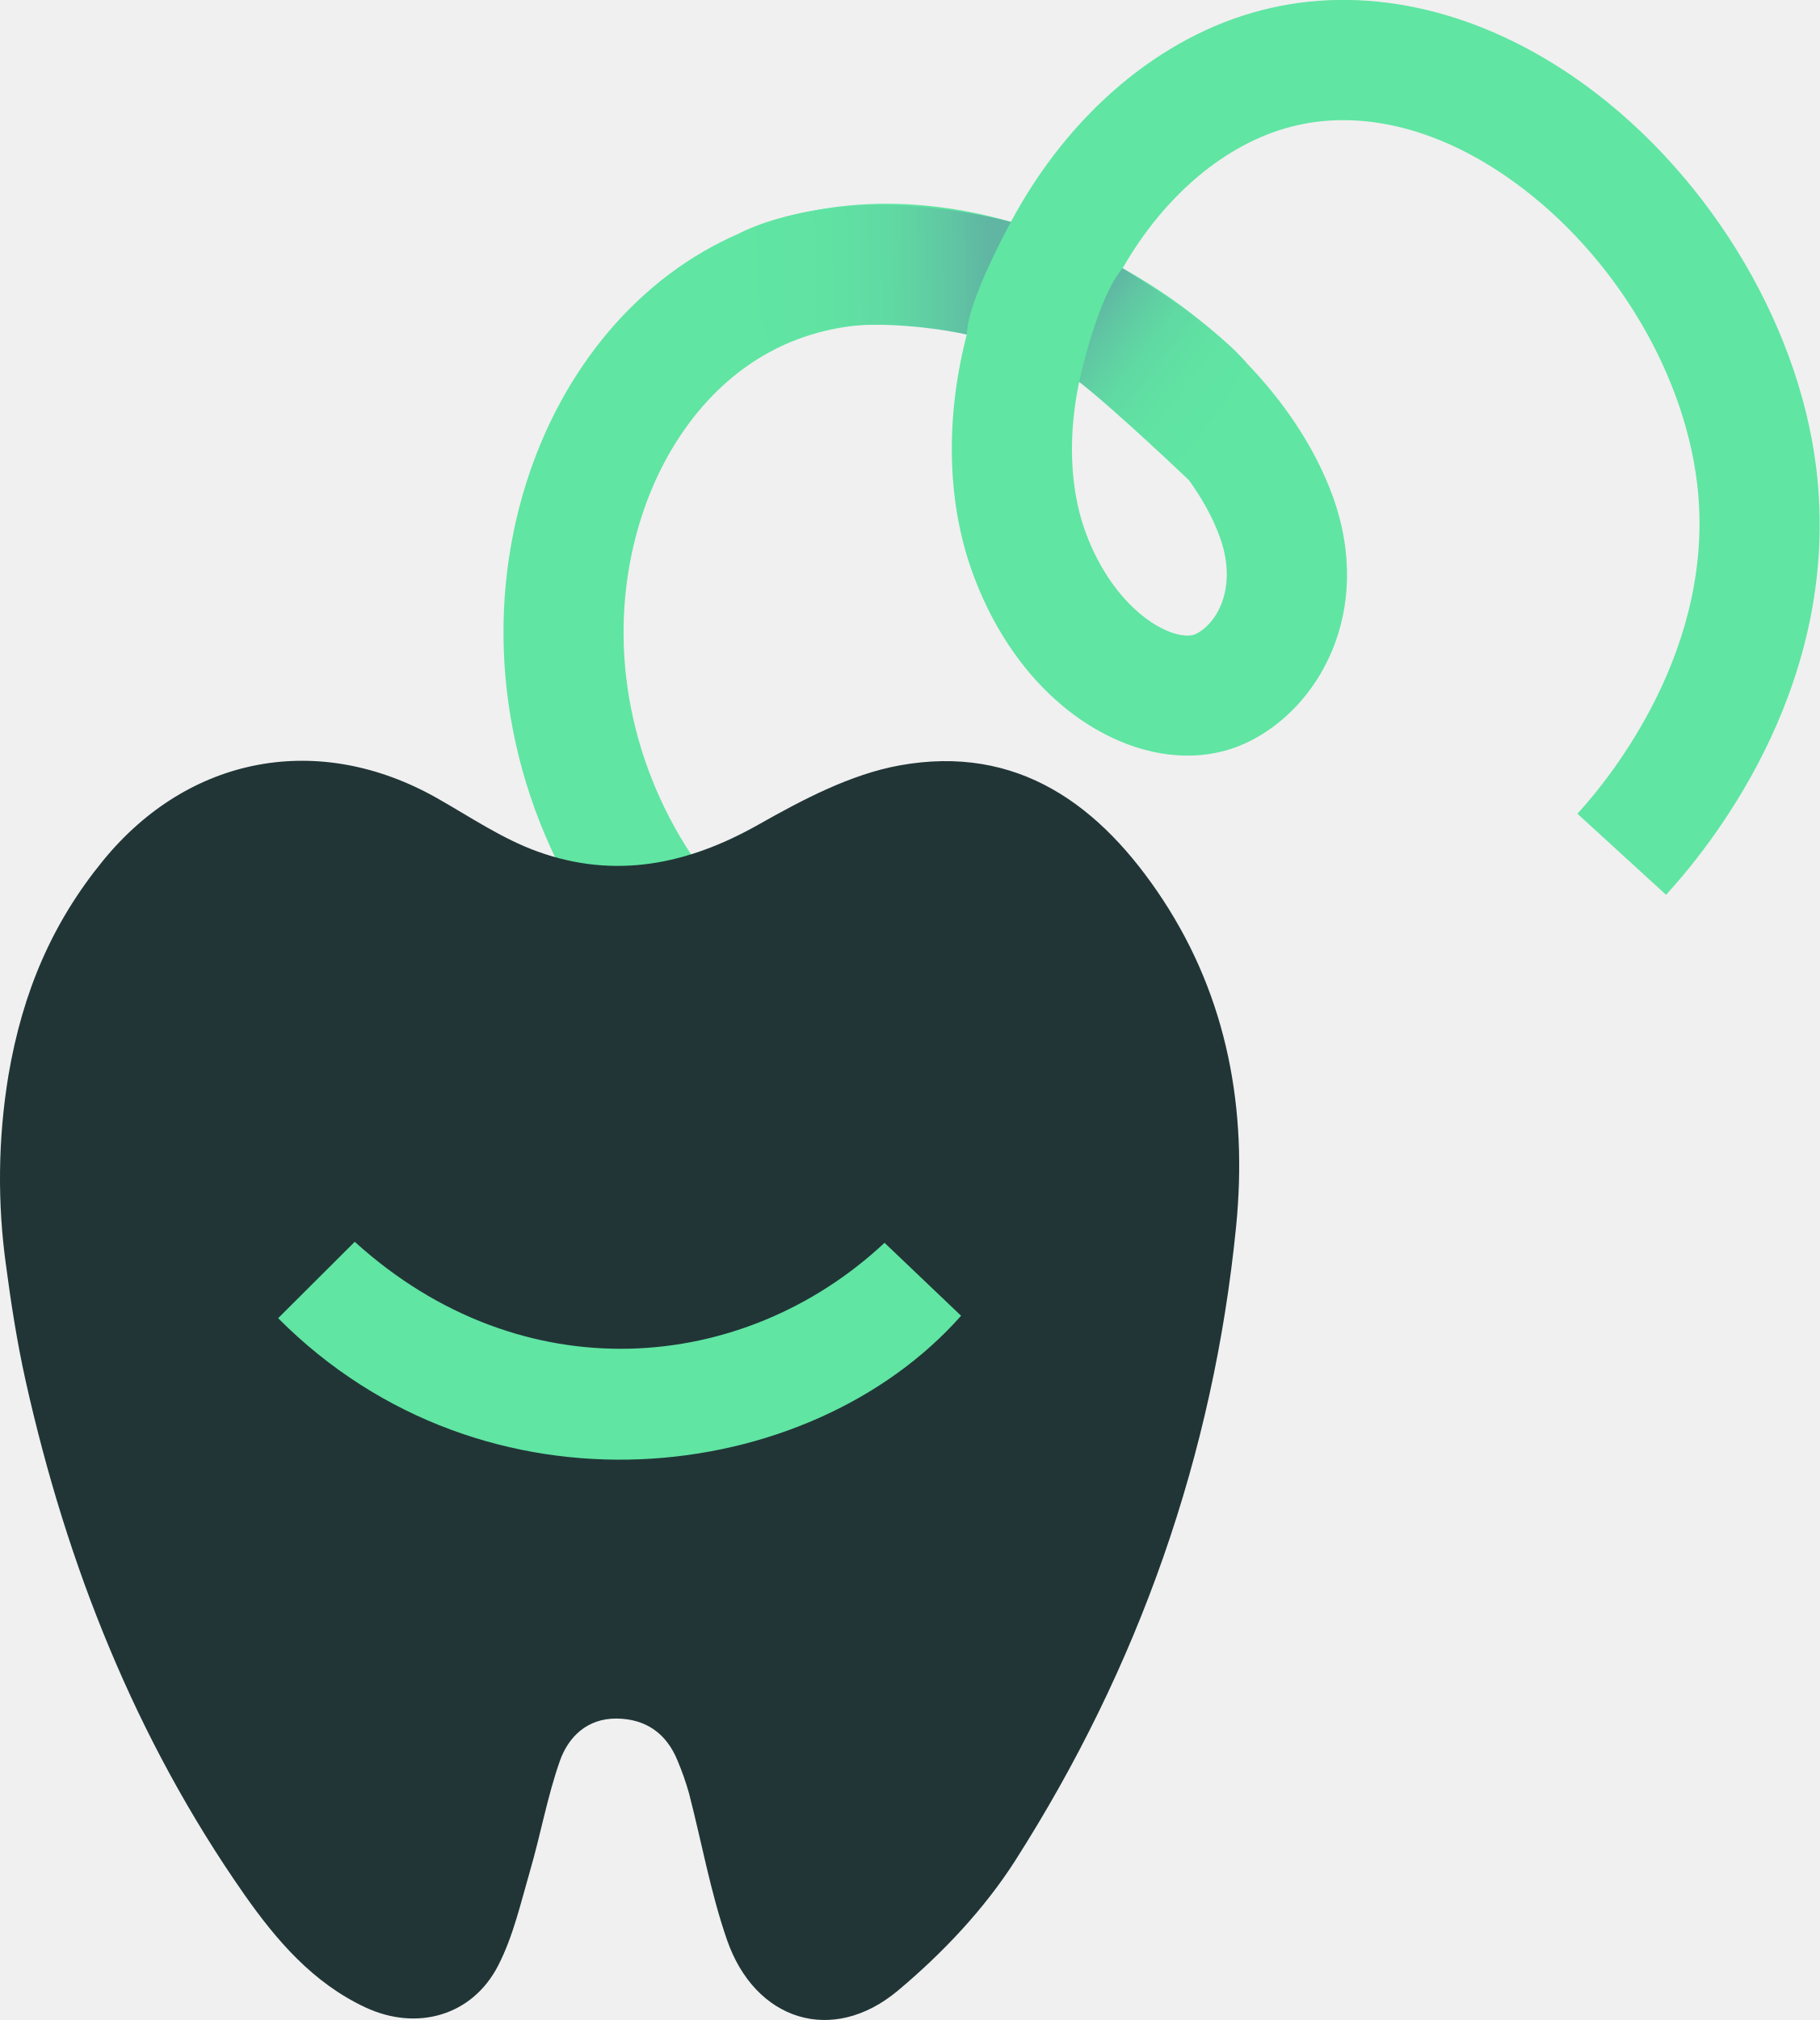
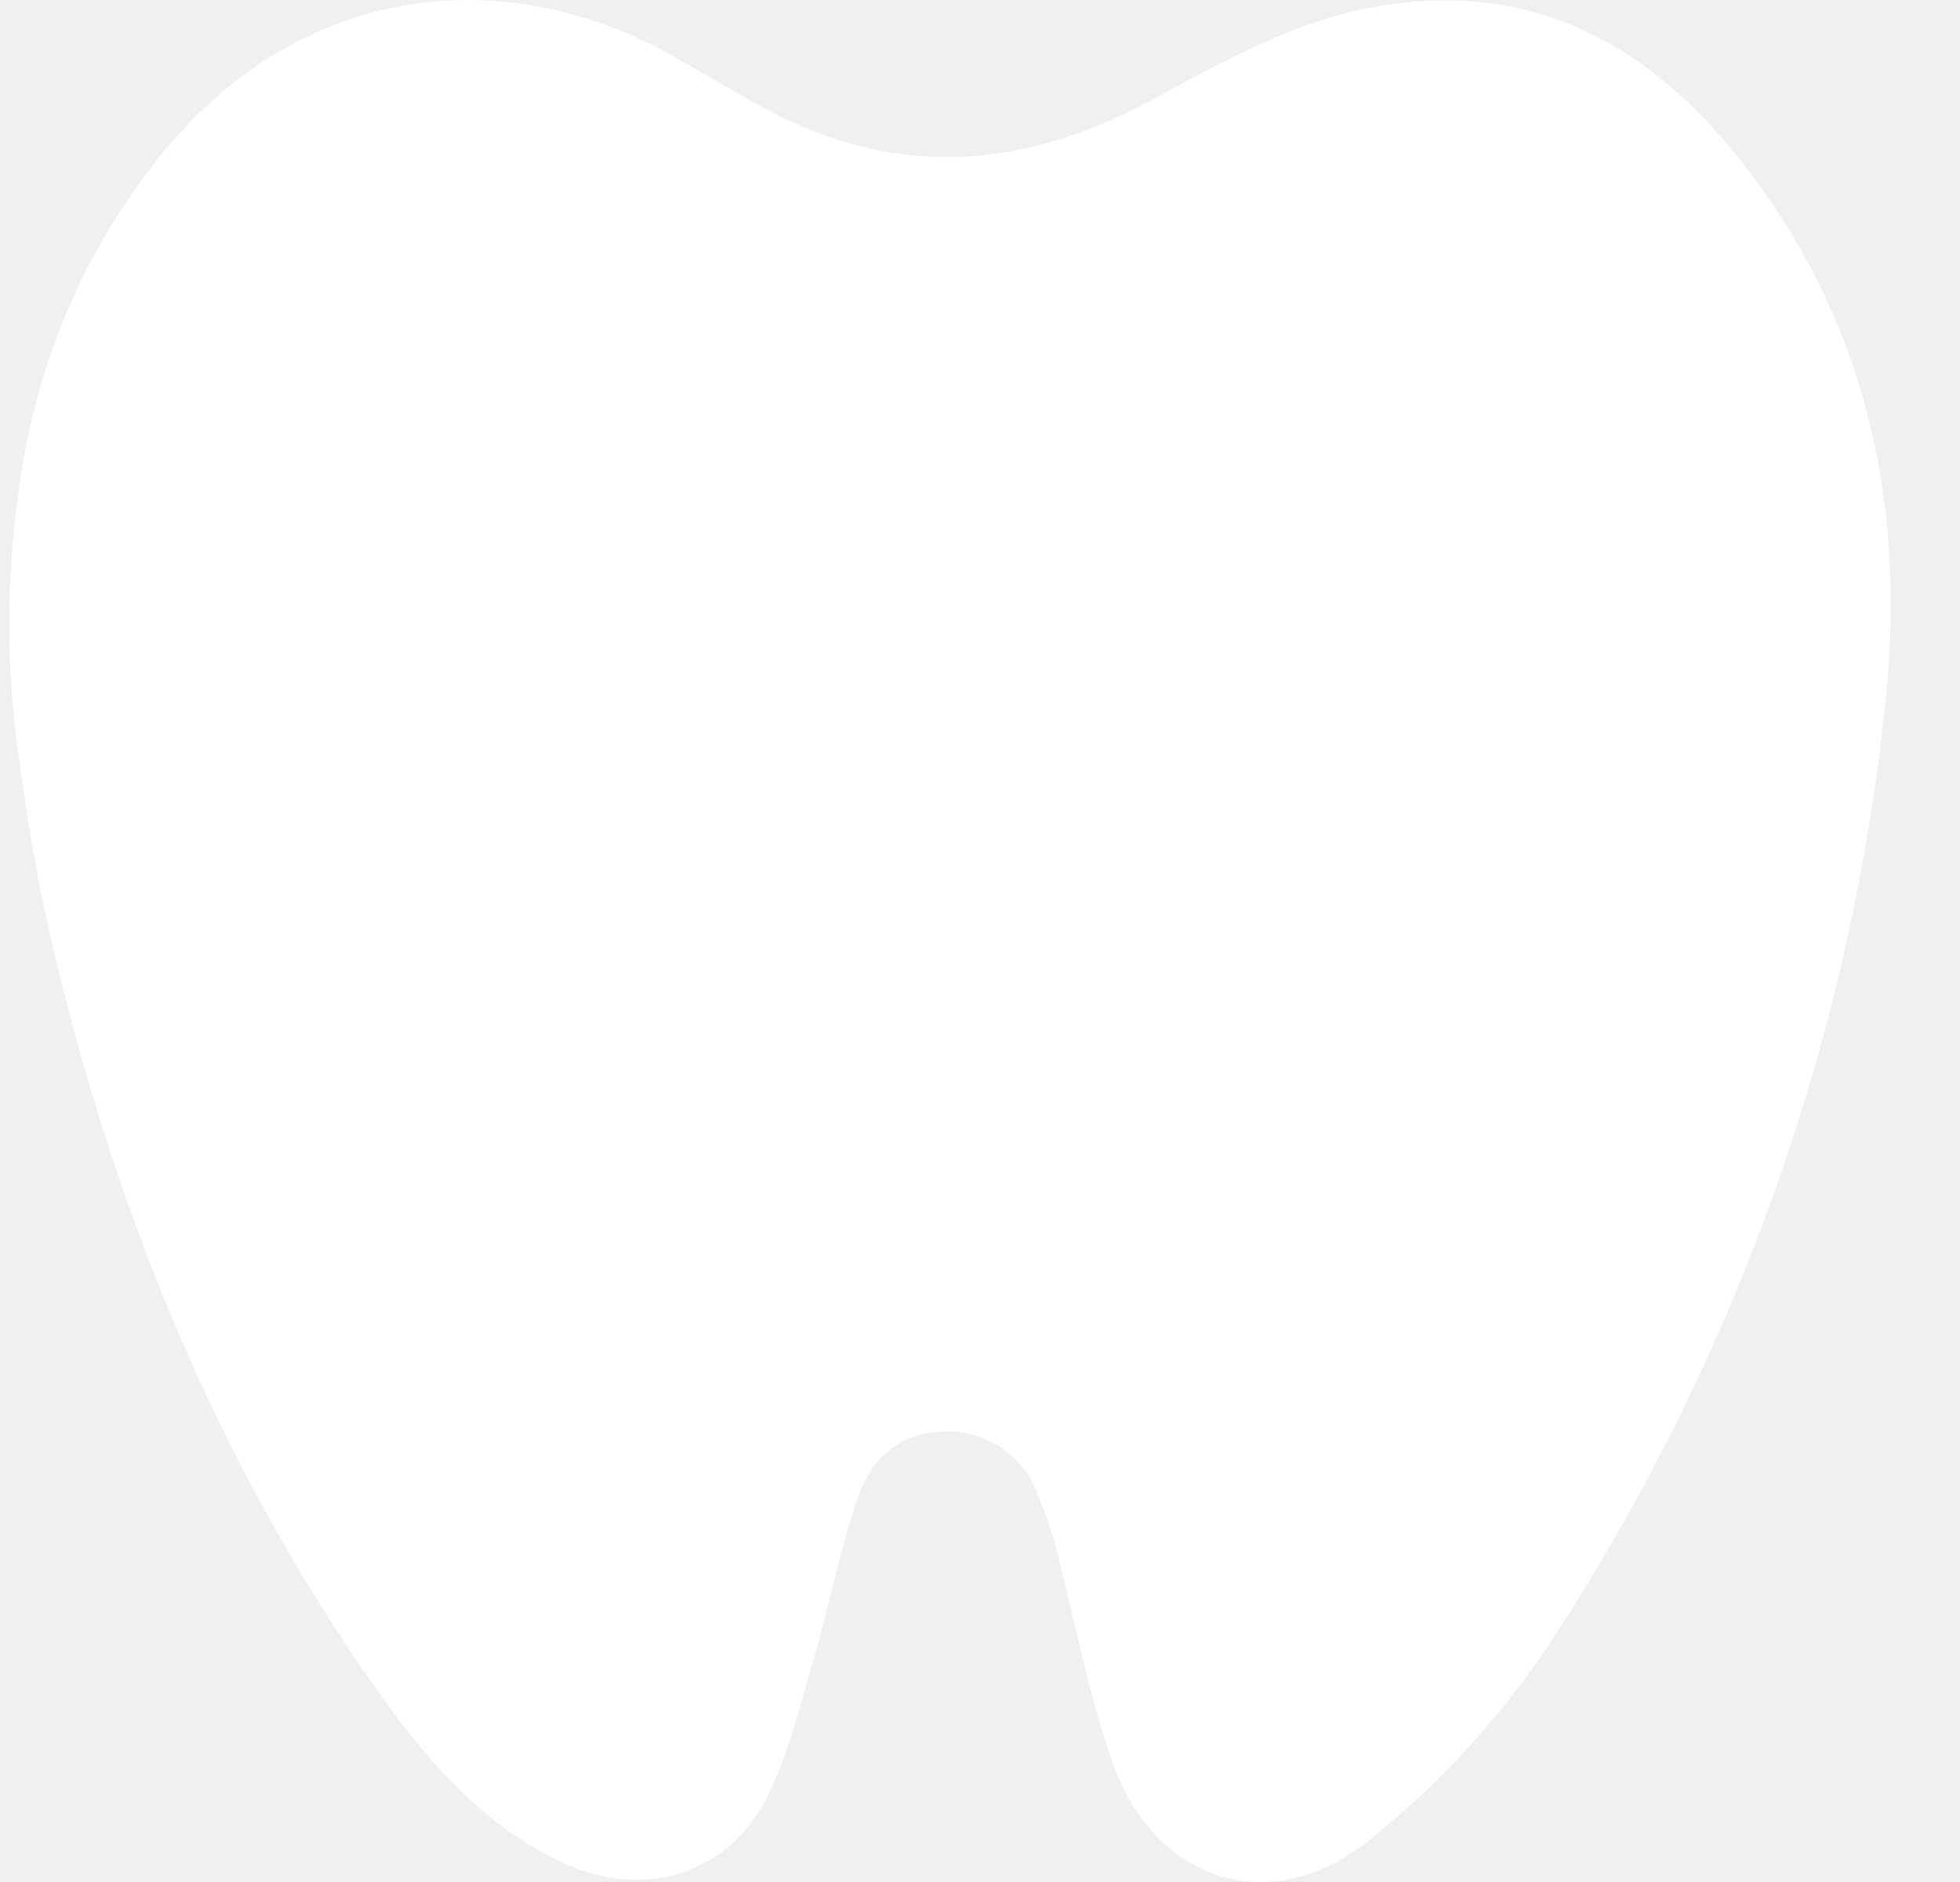
- <svg xmlns="http://www.w3.org/2000/svg" xmlns:xlink="http://www.w3.org/1999/xlink" viewBox="0 0 675.35 749.52">
-   <defs>
-     <style>.cls-1{fill:#60e5a3;}.cls-2{fill:#213536;}.cls-3{fill:url(#linear-gradient);}.cls-4{fill:url(#linear-gradient-2);}</style>
-     <linearGradient id="linear-gradient" x1="402.05" y1="116.65" x2="453.73" y2="156.69" gradientUnits="userSpaceOnUse">
-       <stop offset="0" stop-color="#60b5a3" />
-       <stop offset="0.19" stop-color="#60c9a3" />
-       <stop offset="0.4" stop-color="#60d9a3" />
-       <stop offset="0.65" stop-color="#60e2a3" />
-       <stop offset="1" stop-color="#60e5a3" />
-     </linearGradient>
-     <linearGradient id="linear-gradient-2" x1="367.81" y1="102.2" x2="275.89" y2="103.8" xlink:href="#linear-gradient" />
-   </defs>
-   <g id="Layer_2" data-name="Layer 2">
-     <g id="Layer_1-2" data-name="Layer 1">
-       <path class="cls-1" d="M225.27,350.2c-32.93-44.81-45.52-100.76-34.53-153.48,9.44-45.24,35.08-82.93,70.35-103.41,32.74-19,72.83-22.77,114.11-11,21.48-40.14,55.32-68.75,92.86-78.49,37.27-9.67,78.32-1,115.58,24.44,48.3,33,83.82,90.18,90.47,145.76,9.27,77.39-35.92,136.24-55.77,158l-32.9-30.08c12.26-13.4,51.69-61.84,44.42-122.57-5.2-43.37-33.2-88.22-71.35-114.25C532,47,503.89,40.6,479.25,47c-24.39,6.33-47,25.37-62.62,52.54,36.78,20.38,66,51.57,78,84.62,15.48,42.82-5.22,79.19-32.55,91.69-13.86,6.33-30.4,6-46.57-.88C391,264.54,371,241.27,360.44,211.1c-9.11-26.09-9.46-56.74-1.62-87-20.39-5.12-49.14-7.48-75.35,7.74C259.12,146,241.23,173,234.38,205.81c-8.42,40.36,1.35,83.36,26.8,118ZM400.51,141.68c-4.08,19.58-3.54,38.84,2,54.73C410,217.7,423.12,229.77,433,234c5.15,2.2,8.84,2.13,10.57,1.34,7.91-3.61,16-17.17,9.17-36C445,177.92,425.34,156.72,400.51,141.68Z" />
-       <path class="cls-2" d="M458.78,454.94c-8.42,84.92-36.17,163.64-82,235.44-11.54,18.07-27.07,34.46-43.59,48.28-24.27,20.27-53,11.14-63.4-18.93-6.1-17.62-9.38-36.22-14.08-54.35a103,103,0,0,0-4.24-12.08c-4.11-10.14-11.8-15.53-22.62-15.63s-17.92,6.69-21.11,15.86c-4.62,13.18-7.08,27.1-11,40.56-3.47,11.94-6.26,24.4-11.89,35.3-9.62,18.65-30.19,24.35-49.26,15.44-19.47-9.1-33-24.89-44.93-41.9C50.24,645.13,24.79,580.72,9.5,512.29,6.24,497.68,4,482.81,2.32,470.16a234.62,234.62,0,0,1,.8-71.08c5.3-31.19,16.35-56.79,35.18-79.82,31.91-39,80.18-47.95,124.1-23,12.19,6.92,24.06,15,37.11,19.7,28.59,10.34,55.61,4.93,82-10,16.42-9.27,34.08-18.61,52.26-21.94,44-8,74.74,14.74,97.8,49.8C455.74,370.68,463,412,458.78,454.94Z" />
-       <path class="cls-3" d="M400.51,141.68s6.6-31,16.12-42.15c0,0,32.64,19.55,45.79,34.9l-21.27,43.65S414.81,152.9,400.51,141.68Z" />
-       <path class="cls-4" d="M375.2,82.34s-16.13,29-16.38,41.78c0,0-49.93-11.41-72.82,6.33L274.48,86.57S310.69,66.15,375.2,82.34Z" />
-       <path class="cls-1" d="M103.23,489.11c9.85-9.81,19.15-19.07,28.43-28.34,62.09,56.32,144.35,49.31,196.62.37l28.41,27.07C300.32,551.9,179.92,566.22,103.23,489.11Z" />
-     </g>
-   </g>
+ <svg xmlns="http://www.w3.org/2000/svg" width="25" height="24" viewBox="0 0 25 24" fill="none">
+   <path d="M24.058 8.863C23.627 13.172 22.156 17.318 19.77 20.955C19.144 21.892 18.377 22.731 17.496 23.442C16.23 24.484 14.731 24.014 14.188 22.471C13.87 21.565 13.698 20.61 13.454 19.678C13.393 19.467 13.32 19.26 13.233 19.058C13.149 18.818 12.99 18.611 12.777 18.467C12.565 18.322 12.312 18.248 12.054 18.256C11.492 18.256 11.12 18.599 10.953 19.07C10.712 19.748 10.584 20.463 10.378 21.154C10.198 21.768 10.052 22.406 9.759 22.966C9.253 23.925 8.184 24.217 7.188 23.759C6.193 23.301 5.465 22.481 4.846 21.604C2.739 18.634 1.411 15.326 0.613 11.811C0.445 11.061 0.328 10.297 0.239 9.647C0.064 8.436 0.078 7.206 0.279 5.999C0.507 4.495 1.141 3.079 2.115 1.899C3.779 -0.104 6.299 -0.563 8.59 0.717C9.226 1.073 9.846 1.488 10.527 1.73C12.017 2.26 13.427 1.982 14.803 1.216C15.665 0.735 16.587 0.254 17.535 0.088C19.829 -0.325 21.434 0.844 22.637 2.645C23.898 4.535 24.279 6.656 24.058 8.863Z" fill="white" />
</svg>
